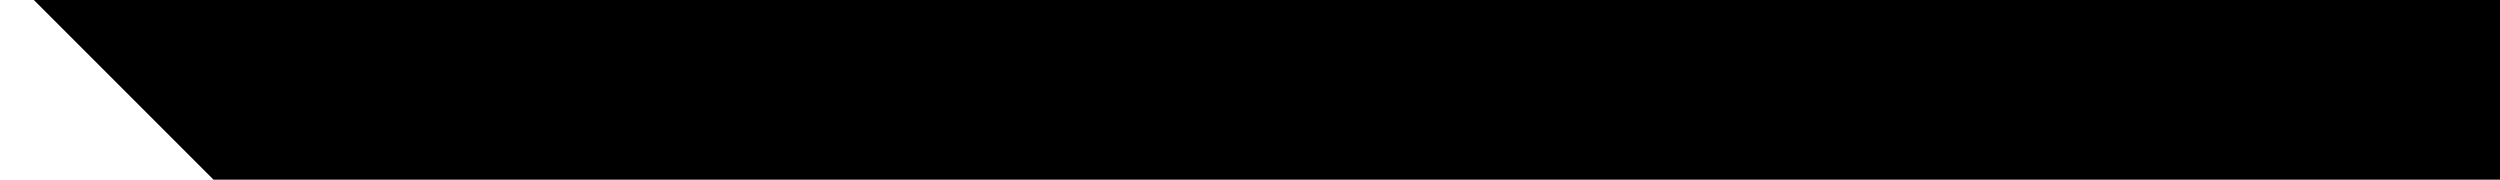
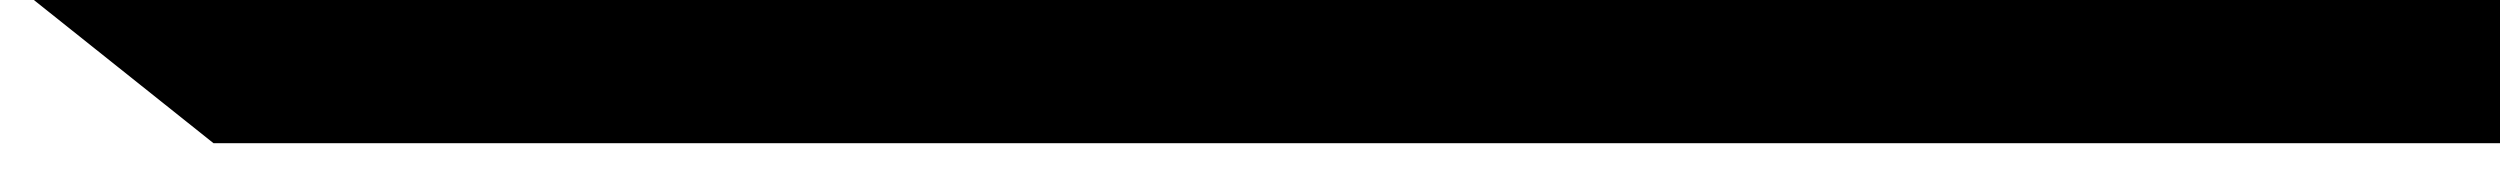
<svg xmlns="http://www.w3.org/2000/svg" version="1.1" id="Layer_1" x="0px" y="0px" viewBox="0 0 960 69" style="enable-background:new 0 0 960 69;" xml:space="preserve">
-   <polygon points="960,0 13,0 82,69 960,69 " />
+   <polygon points="960,0 13,0 82,55 960,55 " />
</svg>
